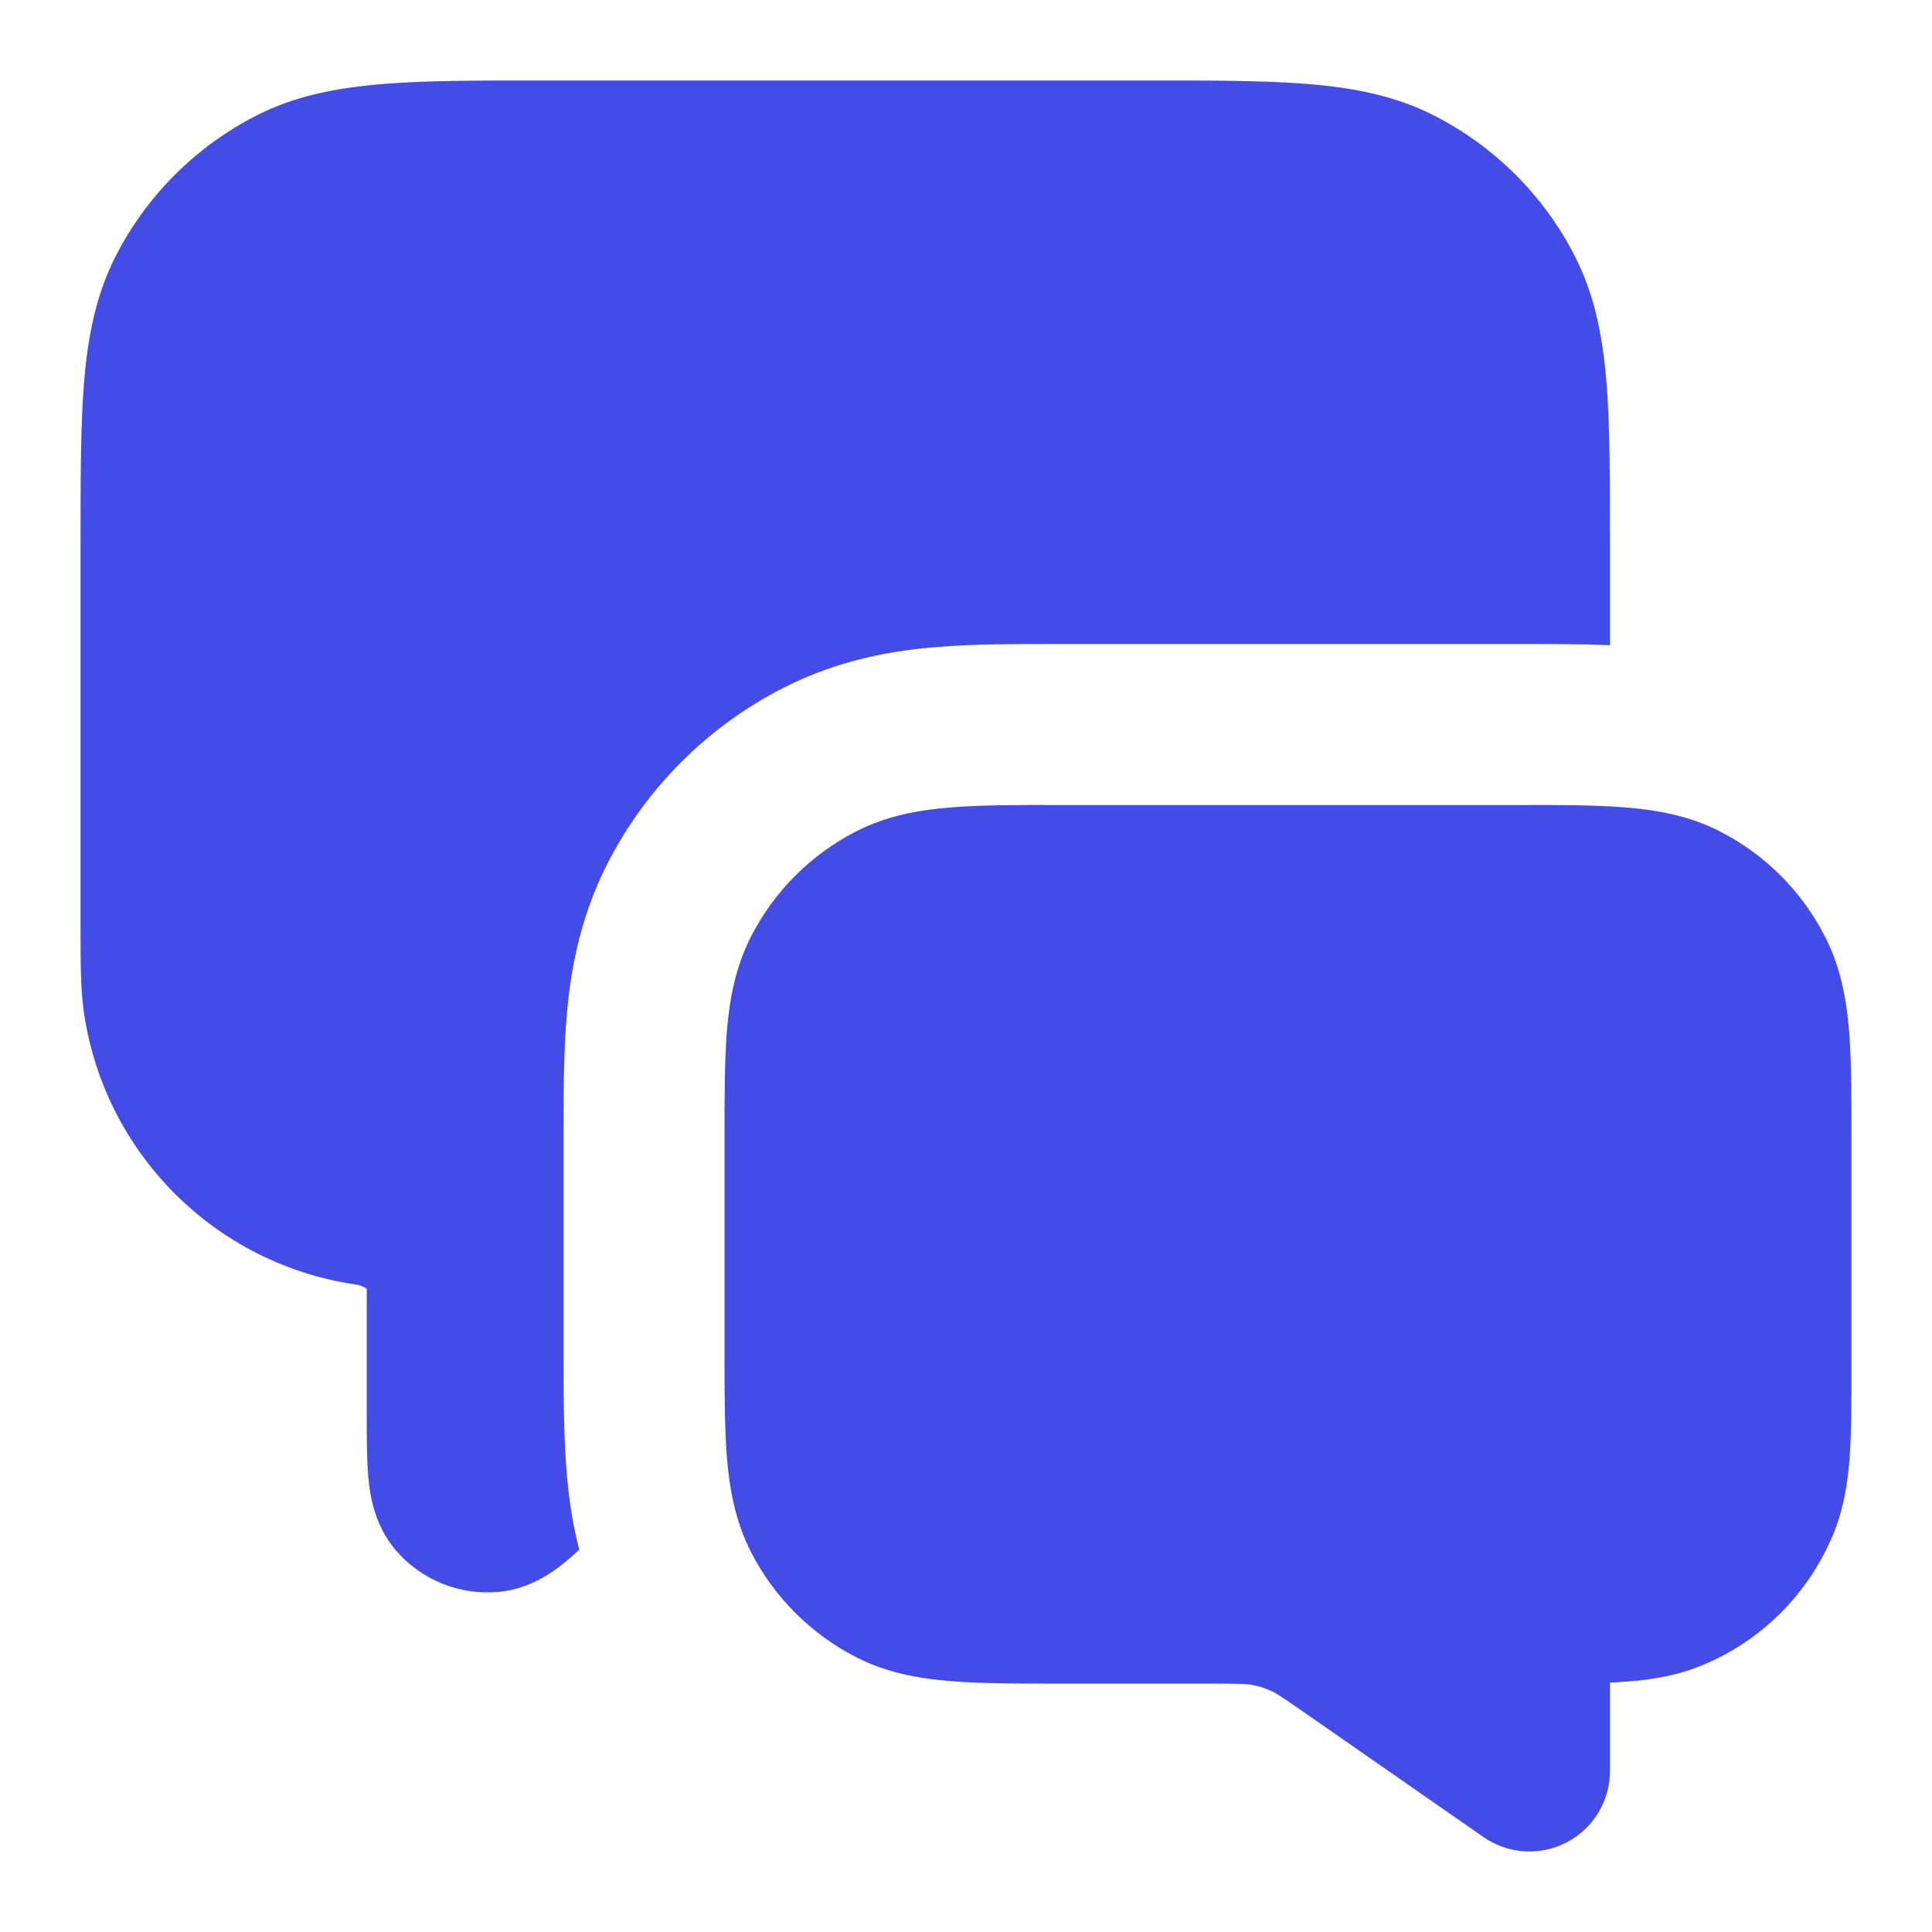
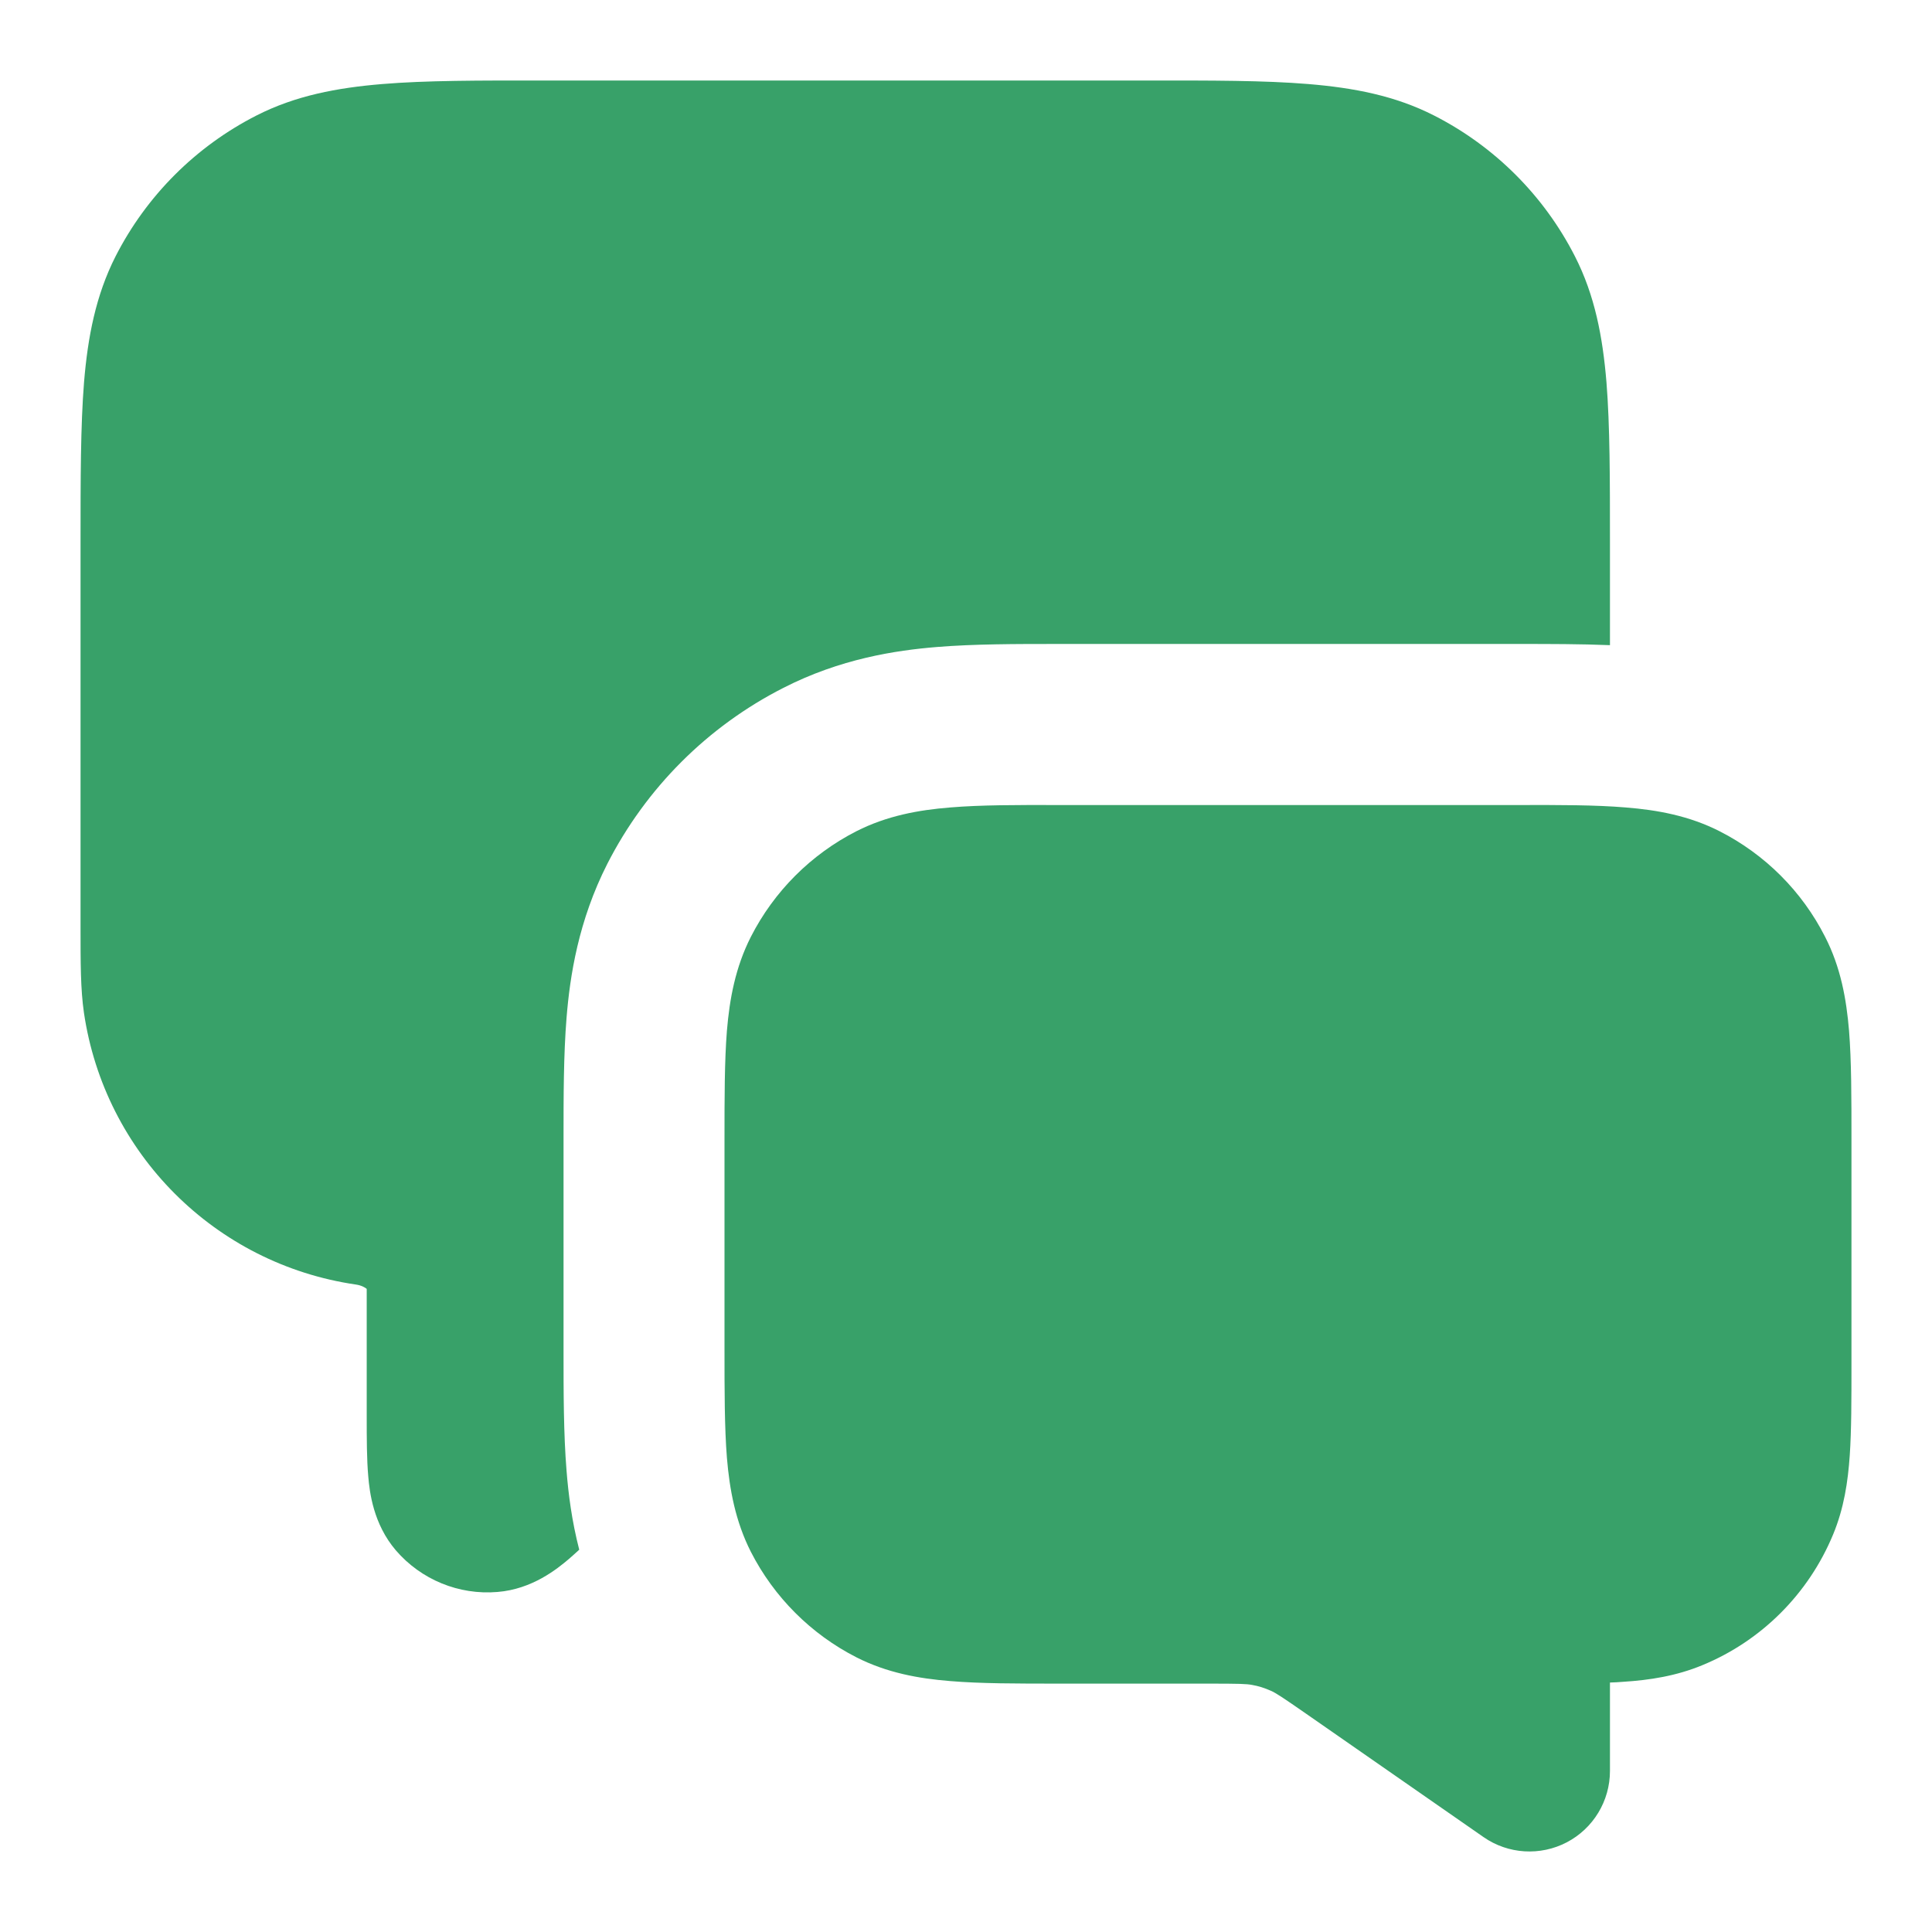
<svg xmlns="http://www.w3.org/2000/svg" width="16" height="16" viewBox="0 0 16 16" fill="none">
-   <path fill-rule="evenodd" clip-rule="evenodd" d="M8.774 6.667H12.559C12.911 6.666 13.214 6.666 13.463 6.687C13.727 6.708 13.989 6.756 14.241 6.884C14.618 7.076 14.924 7.382 15.115 7.759C15.244 8.011 15.291 8.273 15.313 8.536C15.333 8.786 15.333 9.089 15.333 9.441V11.297C15.333 11.59 15.333 11.842 15.319 12.051C15.304 12.271 15.271 12.491 15.181 12.708C14.978 13.198 14.589 13.588 14.099 13.79C13.882 13.88 13.662 13.914 13.442 13.928C13.407 13.931 13.371 13.933 13.333 13.934V14.666C13.333 14.915 13.195 15.142 12.976 15.257C12.756 15.372 12.49 15.356 12.286 15.214L10.835 14.205C10.612 14.05 10.567 14.021 10.524 14.002C10.475 13.98 10.423 13.963 10.37 13.954C10.323 13.945 10.27 13.943 9.998 13.943H8.774C8.423 13.943 8.12 13.943 7.87 13.922C7.606 13.901 7.344 13.853 7.092 13.725C6.716 13.533 6.41 13.227 6.218 12.851C6.09 12.598 6.042 12.336 6.02 12.073C6 11.823 6 11.52 6 11.168V9.441C6 9.089 6 8.786 6.02 8.536C6.042 8.273 6.09 8.011 6.218 7.759C6.41 7.382 6.716 7.076 7.092 6.884C7.344 6.756 7.606 6.708 7.87 6.687C8.12 6.666 8.423 6.666 8.774 6.667Z" fill="#444CE7" />
-   <path d="M9.494 0.667H4.506C3.969 0.666 3.526 0.666 3.166 0.696C2.791 0.727 2.446 0.792 2.123 0.957C1.621 1.213 1.213 1.621 0.957 2.123C0.793 2.446 0.727 2.791 0.696 3.165C0.667 3.526 0.667 3.969 0.667 4.506L0.667 7.68C0.667 7.975 0.667 8.193 0.695 8.386C0.866 9.552 1.781 10.468 2.947 10.638C2.995 10.645 3.024 10.663 3.037 10.674L3.037 11.726C3.037 11.908 3.037 12.086 3.05 12.229C3.061 12.357 3.091 12.62 3.278 12.839C3.487 13.082 3.8 13.211 4.12 13.184C4.407 13.161 4.613 12.994 4.711 12.911C4.738 12.887 4.767 12.862 4.797 12.834C4.735 12.594 4.707 12.371 4.692 12.181C4.667 11.876 4.667 11.522 4.667 11.197V9.413C4.667 9.087 4.667 8.734 4.692 8.428C4.72 8.082 4.79 7.625 5.03 7.153C5.35 6.526 5.86 6.016 6.487 5.697C6.958 5.456 7.415 5.386 7.761 5.358C8.067 5.333 8.42 5.333 8.746 5.333H12.587C12.831 5.333 13.09 5.333 13.333 5.343V4.506C13.333 3.969 13.333 3.526 13.304 3.165C13.273 2.791 13.208 2.446 13.043 2.123C12.787 1.621 12.379 1.213 11.877 0.957C11.554 0.792 11.209 0.727 10.835 0.696C10.474 0.666 10.031 0.666 9.494 0.667Z" fill="#444CE7" />
+   <path fill-rule="evenodd" clip-rule="evenodd" d="M8.774 6.667H12.559C12.911 6.666 13.214 6.666 13.463 6.687C13.727 6.708 13.989 6.756 14.241 6.884C14.618 7.076 14.924 7.382 15.115 7.759C15.244 8.011 15.291 8.273 15.313 8.536C15.333 8.786 15.333 9.089 15.333 9.441V11.297C15.333 11.59 15.333 11.842 15.319 12.051C15.304 12.271 15.271 12.491 15.181 12.708C14.978 13.198 14.589 13.588 14.099 13.79C13.882 13.88 13.662 13.914 13.442 13.928C13.407 13.931 13.371 13.933 13.333 13.934V14.666C13.333 14.915 13.195 15.142 12.976 15.257C12.756 15.372 12.49 15.356 12.286 15.214L10.835 14.205C10.612 14.05 10.567 14.021 10.524 14.002C10.475 13.98 10.423 13.963 10.37 13.954C10.323 13.945 10.27 13.943 9.998 13.943H8.774C8.423 13.943 8.12 13.943 7.87 13.922C7.606 13.901 7.344 13.853 7.092 13.725C6.716 13.533 6.41 13.227 6.218 12.851C6.09 12.598 6.042 12.336 6.02 12.073C6 11.823 6 11.52 6 11.168V9.441C6 9.089 6 8.786 6.02 8.536C6.042 8.273 6.09 8.011 6.218 7.759C6.41 7.382 6.716 7.076 7.092 6.884C7.344 6.756 7.606 6.708 7.87 6.687C8.12 6.666 8.423 6.666 8.774 6.667Z" fill="#38A169" />
+   <path d="M9.494 0.667H4.506C3.969 0.666 3.526 0.666 3.166 0.696C2.791 0.727 2.446 0.792 2.123 0.957C1.621 1.213 1.213 1.621 0.957 2.123C0.793 2.446 0.727 2.791 0.696 3.165C0.667 3.526 0.667 3.969 0.667 4.506L0.667 7.68C0.667 7.975 0.667 8.193 0.695 8.386C0.866 9.552 1.781 10.468 2.947 10.638C2.995 10.645 3.024 10.663 3.037 10.674L3.037 11.726C3.037 11.908 3.037 12.086 3.05 12.229C3.061 12.357 3.091 12.62 3.278 12.839C3.487 13.082 3.8 13.211 4.12 13.184C4.407 13.161 4.613 12.994 4.711 12.911C4.738 12.887 4.767 12.862 4.797 12.834C4.735 12.594 4.707 12.371 4.692 12.181C4.667 11.876 4.667 11.522 4.667 11.197V9.413C4.667 9.087 4.667 8.734 4.692 8.428C4.72 8.082 4.79 7.625 5.03 7.153C5.35 6.526 5.86 6.016 6.487 5.697C6.958 5.456 7.415 5.386 7.761 5.358C8.067 5.333 8.42 5.333 8.746 5.333H12.587C12.831 5.333 13.09 5.333 13.333 5.343V4.506C13.333 3.969 13.333 3.526 13.304 3.165C13.273 2.791 13.208 2.446 13.043 2.123C12.787 1.621 12.379 1.213 11.877 0.957C11.554 0.792 11.209 0.727 10.835 0.696C10.474 0.666 10.031 0.666 9.494 0.667Z" fill="#38A169" />
</svg>
